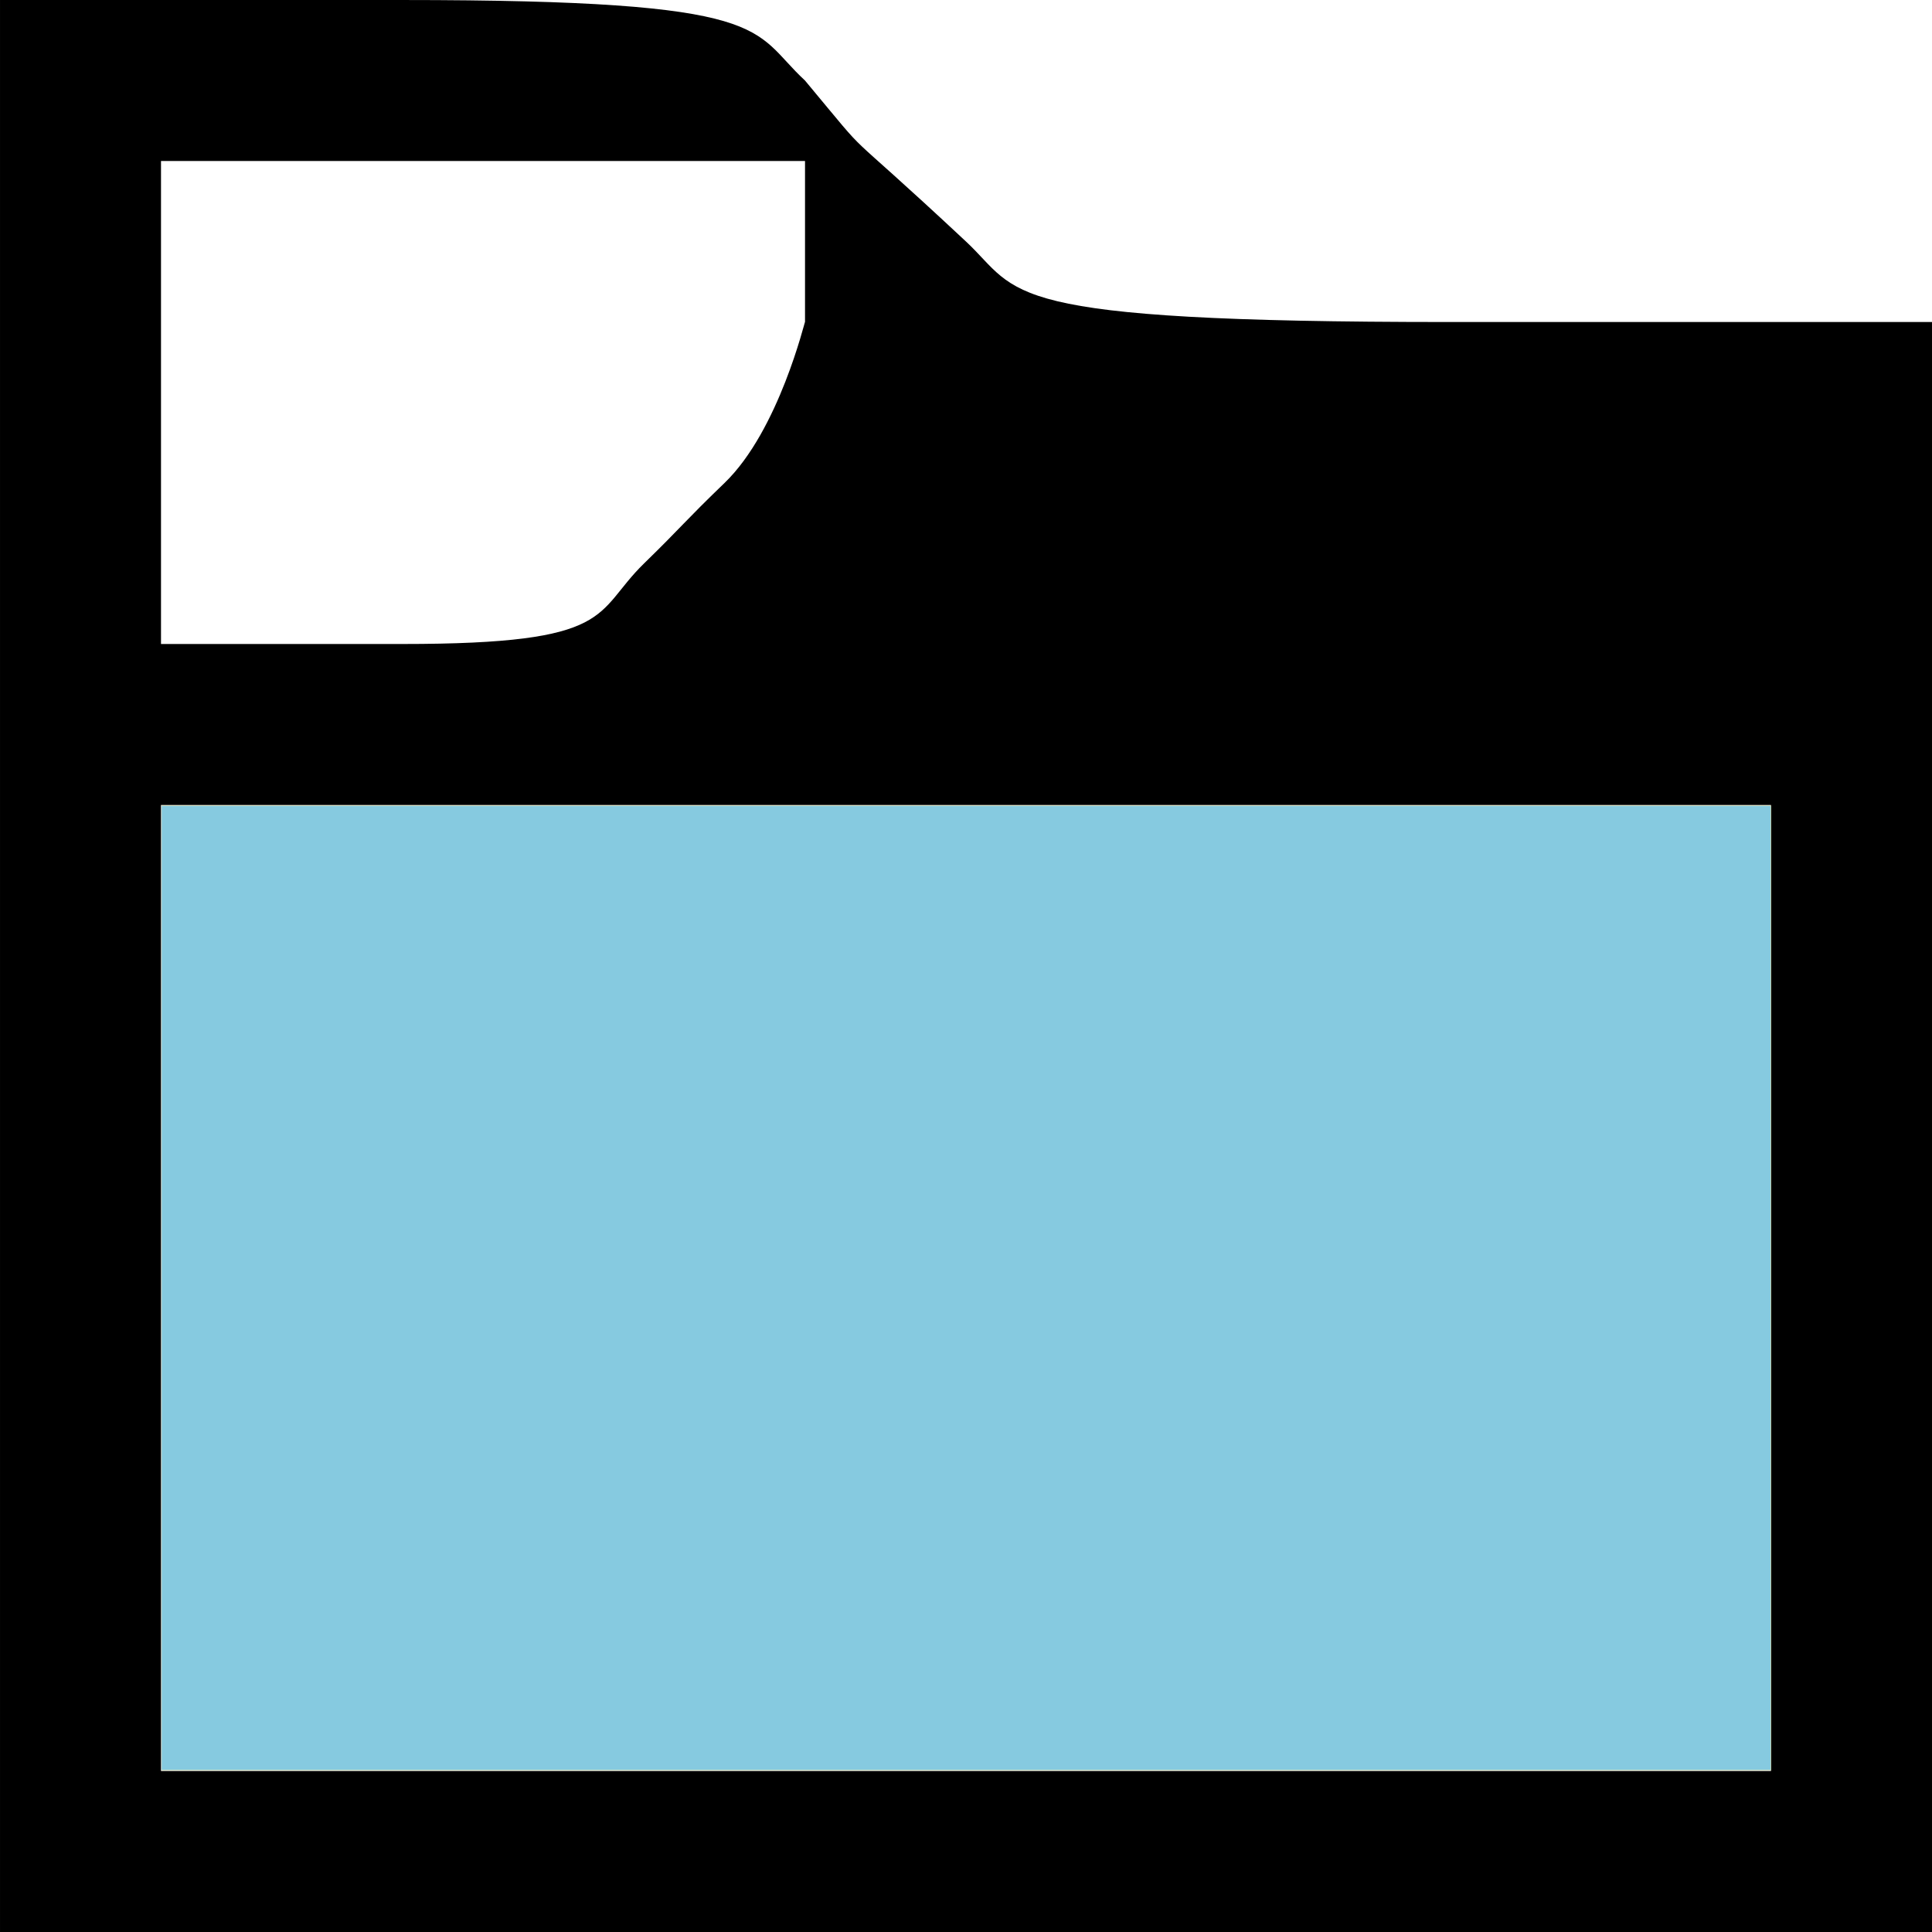
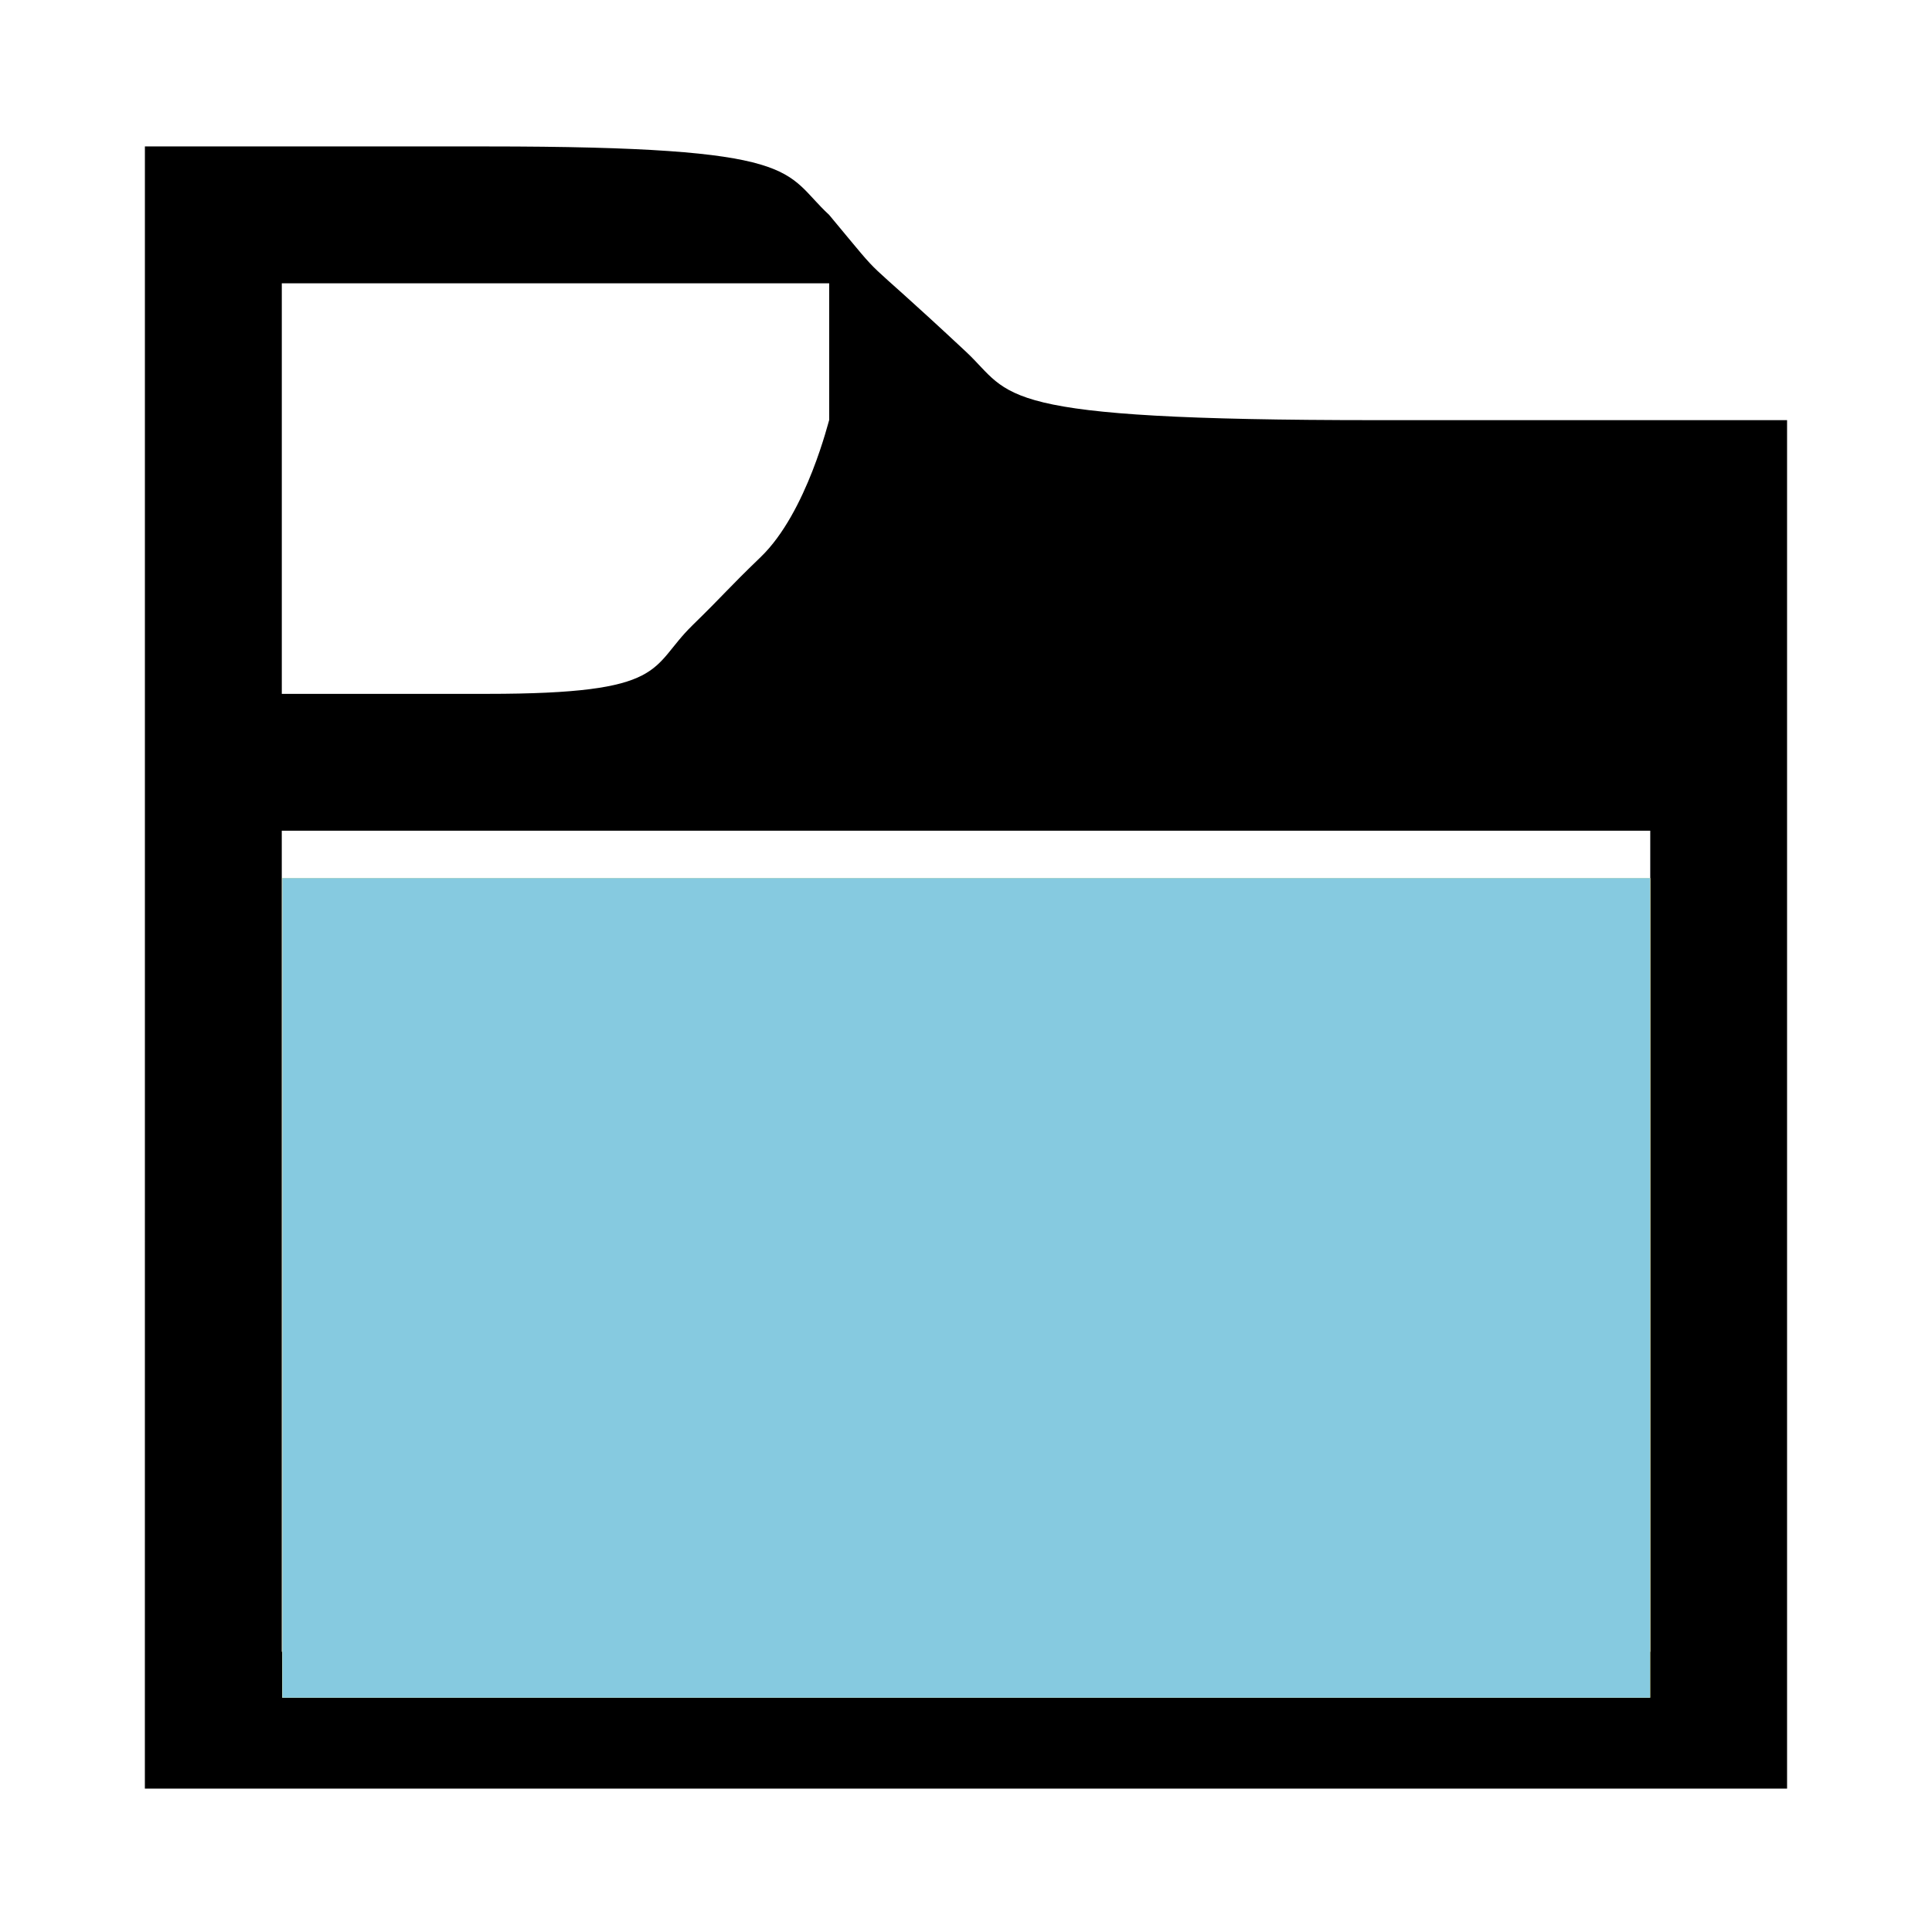
- <svg xmlns="http://www.w3.org/2000/svg" version="1.1" id="svg1" width="64" height="64" viewBox="0 0 64 64">
-   <defs id="defs1" />
-   <g id="g1" transform="translate(-10.66667,-10.66667)">
-     <path style="fill:#000000" d="M 10.667,42.667 V 10.667 h 13.333 c 12.444,0 11.505,0.978 13.333,2.667 2.472,2.966 0.814,1.112 5.333,5.333 1.841,1.719 0.889,2.667 16,2.667 H 74.667 V 48 74.667 H 42.667 10.667 Z M 69.333,53.333 V 37.333 H 42.667 16 v 16 16 H 42.667 69.333 Z M 32,29.333 c 1.273,-1.241 1.324,-1.373 2.667,-2.667 1.813,-1.747 2.667,-5.408 2.667,-5.333 V 16 H 26.667 16 v 8 8 h 8 c 7.111,0 6.305,-1.015 8,-2.667 z" id="path1" />
-     <path style="fill:#ffd42a;stroke-width:0.051" d="M 16.022,53.33 V 37.359 h 26.652 26.652 V 53.33 69.301 H 42.674 16.022 Z" id="path2" />
-     <path style="fill:#ffeeaa;stroke-width:0.051" d="M 16.022,53.33 V 37.359 h 26.652 26.652 V 53.33 69.301 H 42.674 16.022 Z" id="path3" />
-     <path style="fill:#86cae0;fill-opacity:1;stroke-width:0.051" d="M 16.022,53.33 V 37.359 h 26.652 26.652 V 53.33 69.301 H 42.674 16.022 Z" id="path4" />
+ <svg xmlns="http://www.w3.org/2000/svg" width="64" height="64" version="1.1" viewBox="0 0 64 64">
+   <g transform="translate(-10.667 -10.667)">
+     <path d="m15.467 42.718v-27.2h11.333c10.578 0 9.779 0.832 11.333 2.267 2.101 2.521 0.692 0.945 4.533 4.533 1.565 1.461 0.756 2.267 13.6 2.267h13.6v45.333h-54.4zm49.867 9.067v-13.6h-45.333v27.2h45.333zm-31.733-20.4c1.082-1.055 1.126-1.167 2.267-2.267 1.541-1.485 2.267-4.597 2.267-4.533v-4.533h-18.133v13.6h6.8c6.044 0 5.359-0.863 6.8-2.267z" stroke-width=".85" />
+     <g stroke-width=".044">
+       <path d="m20.02 53.33v-13.575h45.309v27.15h-45.309z" fill="#ffd42a" />
+       <path d="m20.02 53.33v-13.575h45.309v27.15h-45.309z" fill="#fea" />
+       <path d="m20.02 53.33v-13.575h45.309v27.15h-45.309z" fill="#86cae0" />
+     </g>
  </g>
</svg>
